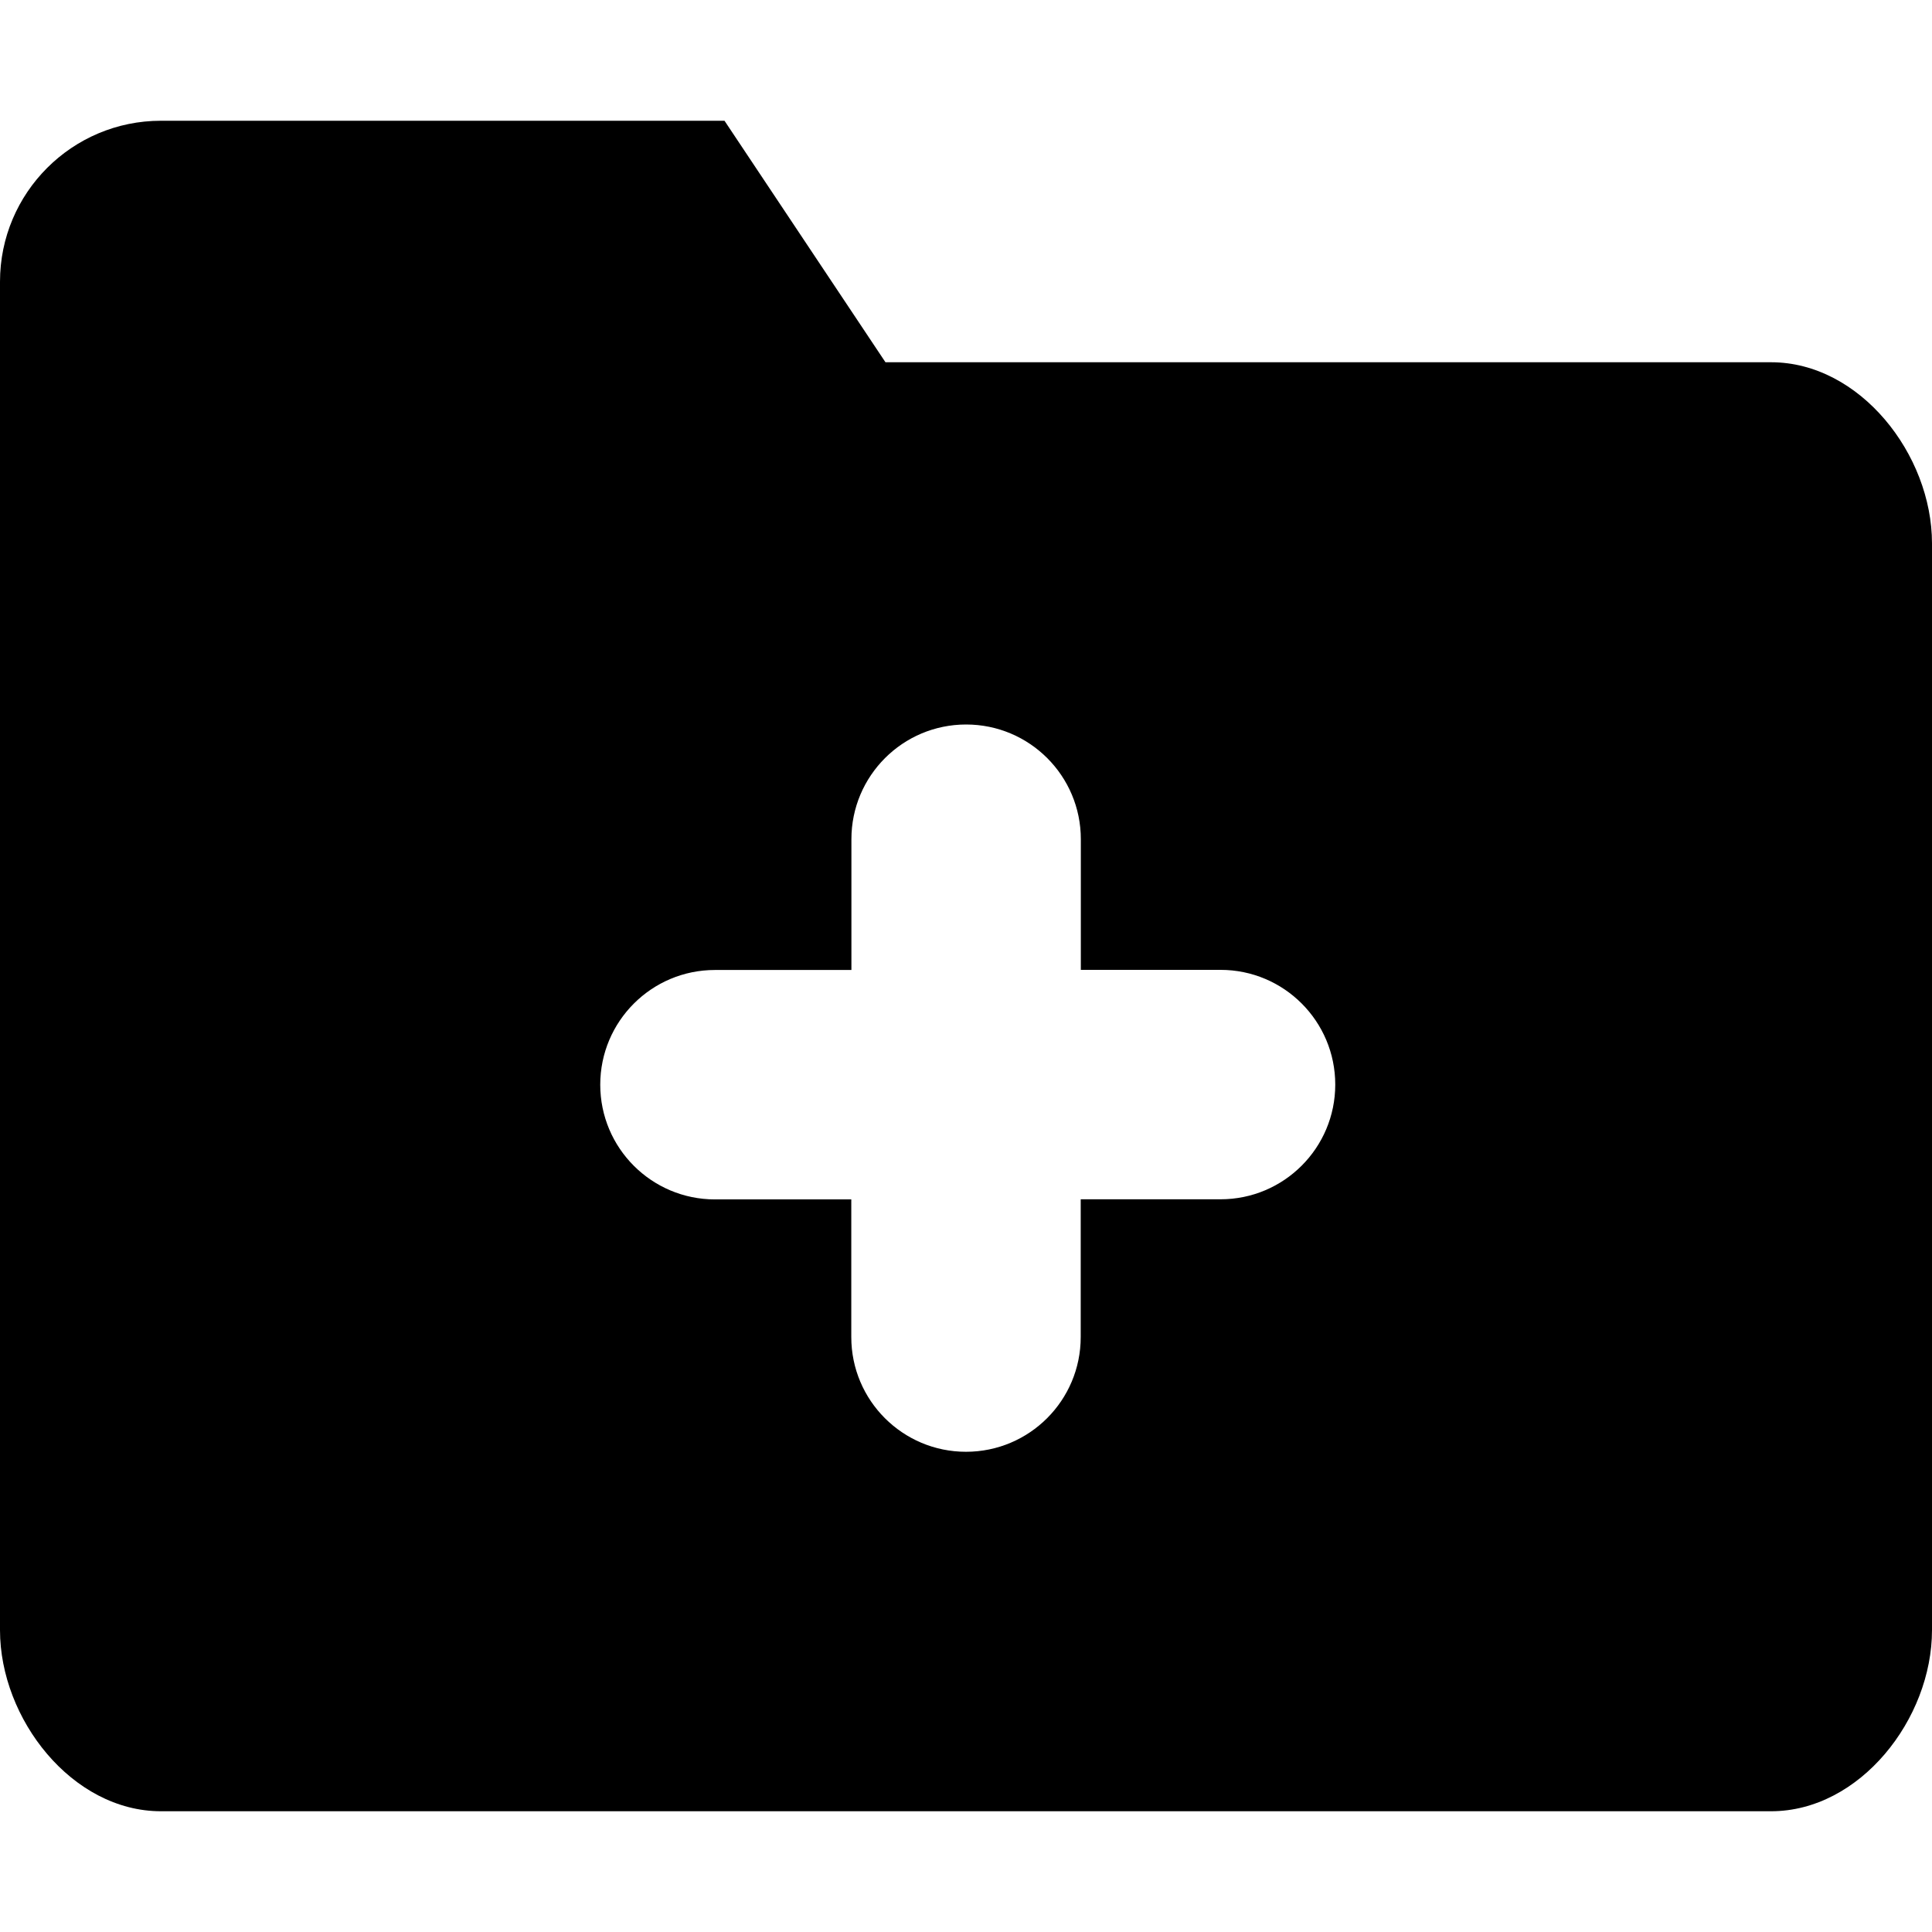
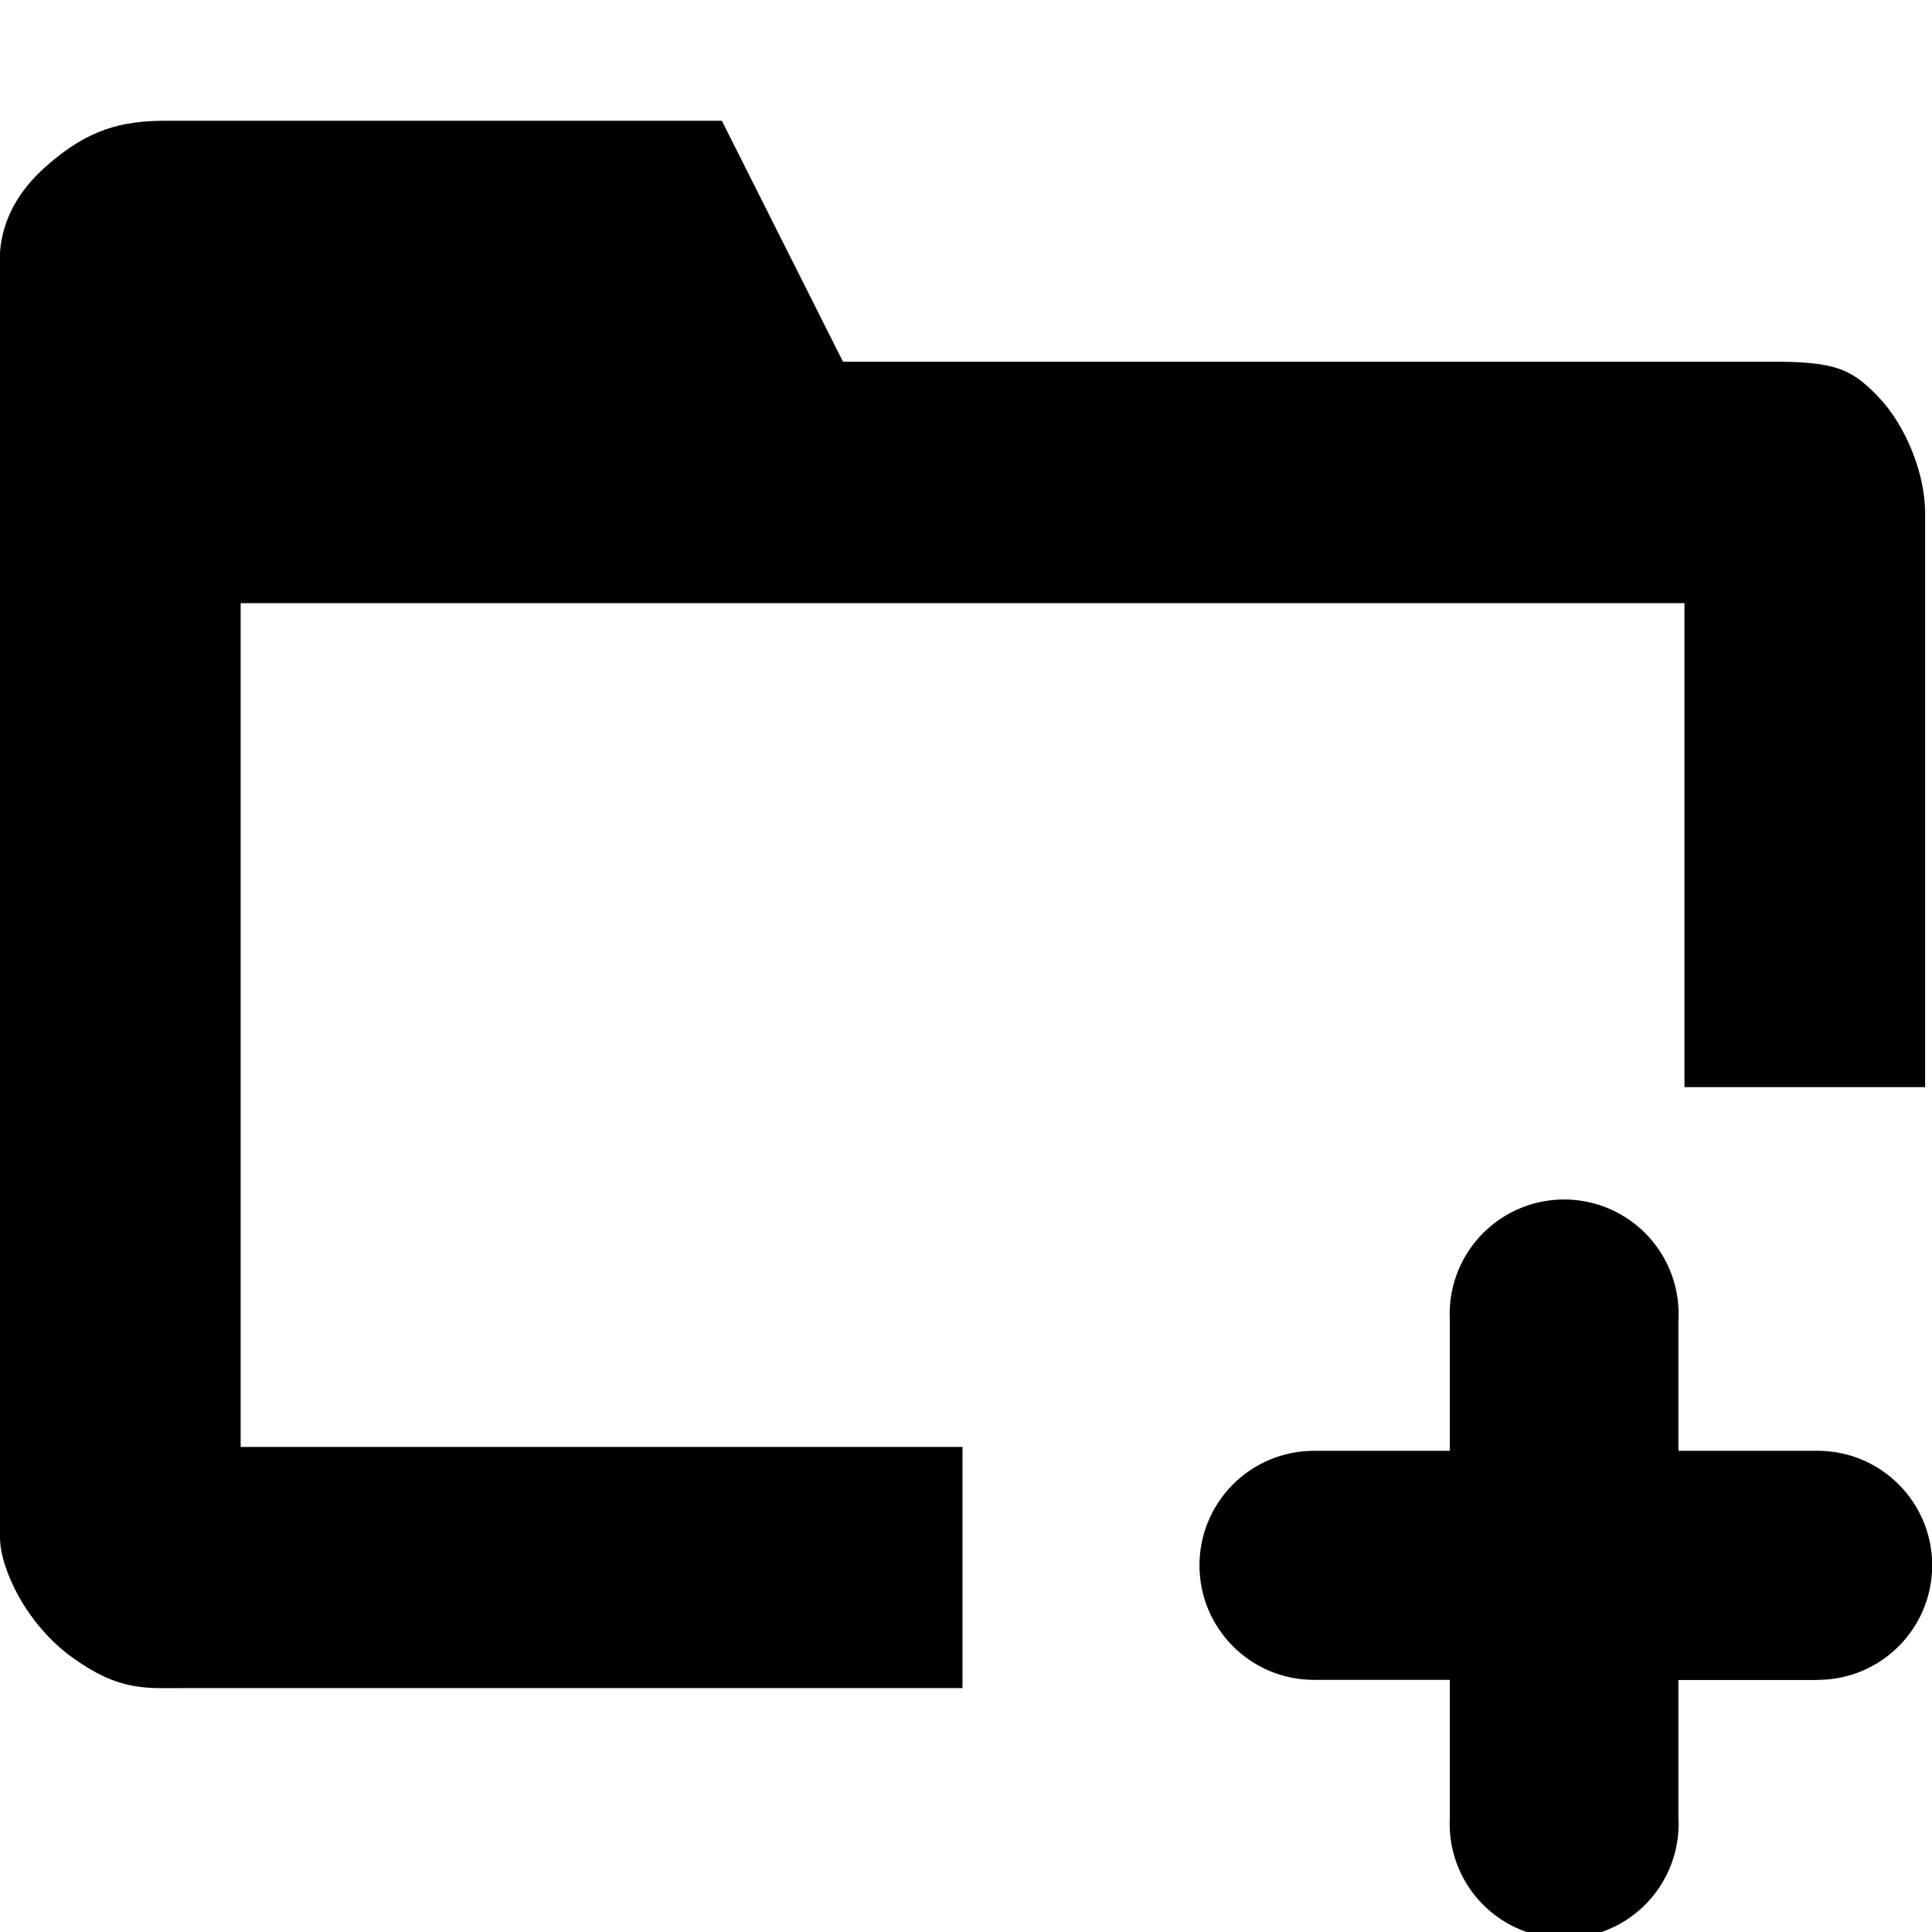
<svg xmlns="http://www.w3.org/2000/svg" width="16" height="16" viewBox="0 0 16 16">
-   <path fill="#000" fill-rule="nonzero" d="M7.333 3L6 1H1.333C.597 1 0 1.597 0 2.333V13.5c0 .736.597 1.5 1.333 1.5h13.334c.736 0 1.333-.764 1.333-1.5v-9c0-.736-.597-1.5-1.333-1.5H7.333zm2.775 6.932H8.95v1.141a.95.95 0 1 1-1.9 0v-1.14H5.921a.95.95 0 1 1 0-1.9h1.13V6.95a.95.95 0 1 1 1.9 0v1.082h1.157a.95.95 0 1 1 0 1.9z" />
+   <path fill="#000" fill-rule="evenodd" d="M7.971 11.983v1.997H1.532c-.32 0-.539.03-.928-.25-.386-.275-.604-.74-.604-.998V2.088c.021-.268.149-.506.383-.712.35-.31.63-.376.994-.376h4.601l1.003 1.995h7.674c.532 0 .67.05.902.293.233.244.386.644.386.957v4.758H13.95V4.995H1.993v6.988H7.97zm7.082 1.93H13.9v1.138a.948.948 0 1 1-1.893 0v-1.139h-1.125a.948.948 0 0 1 0-1.897h1.125v-1.08a.948.948 0 1 1 1.893 0v1.08h1.153a.948.948 0 0 1 0 1.897z" />
</svg>
